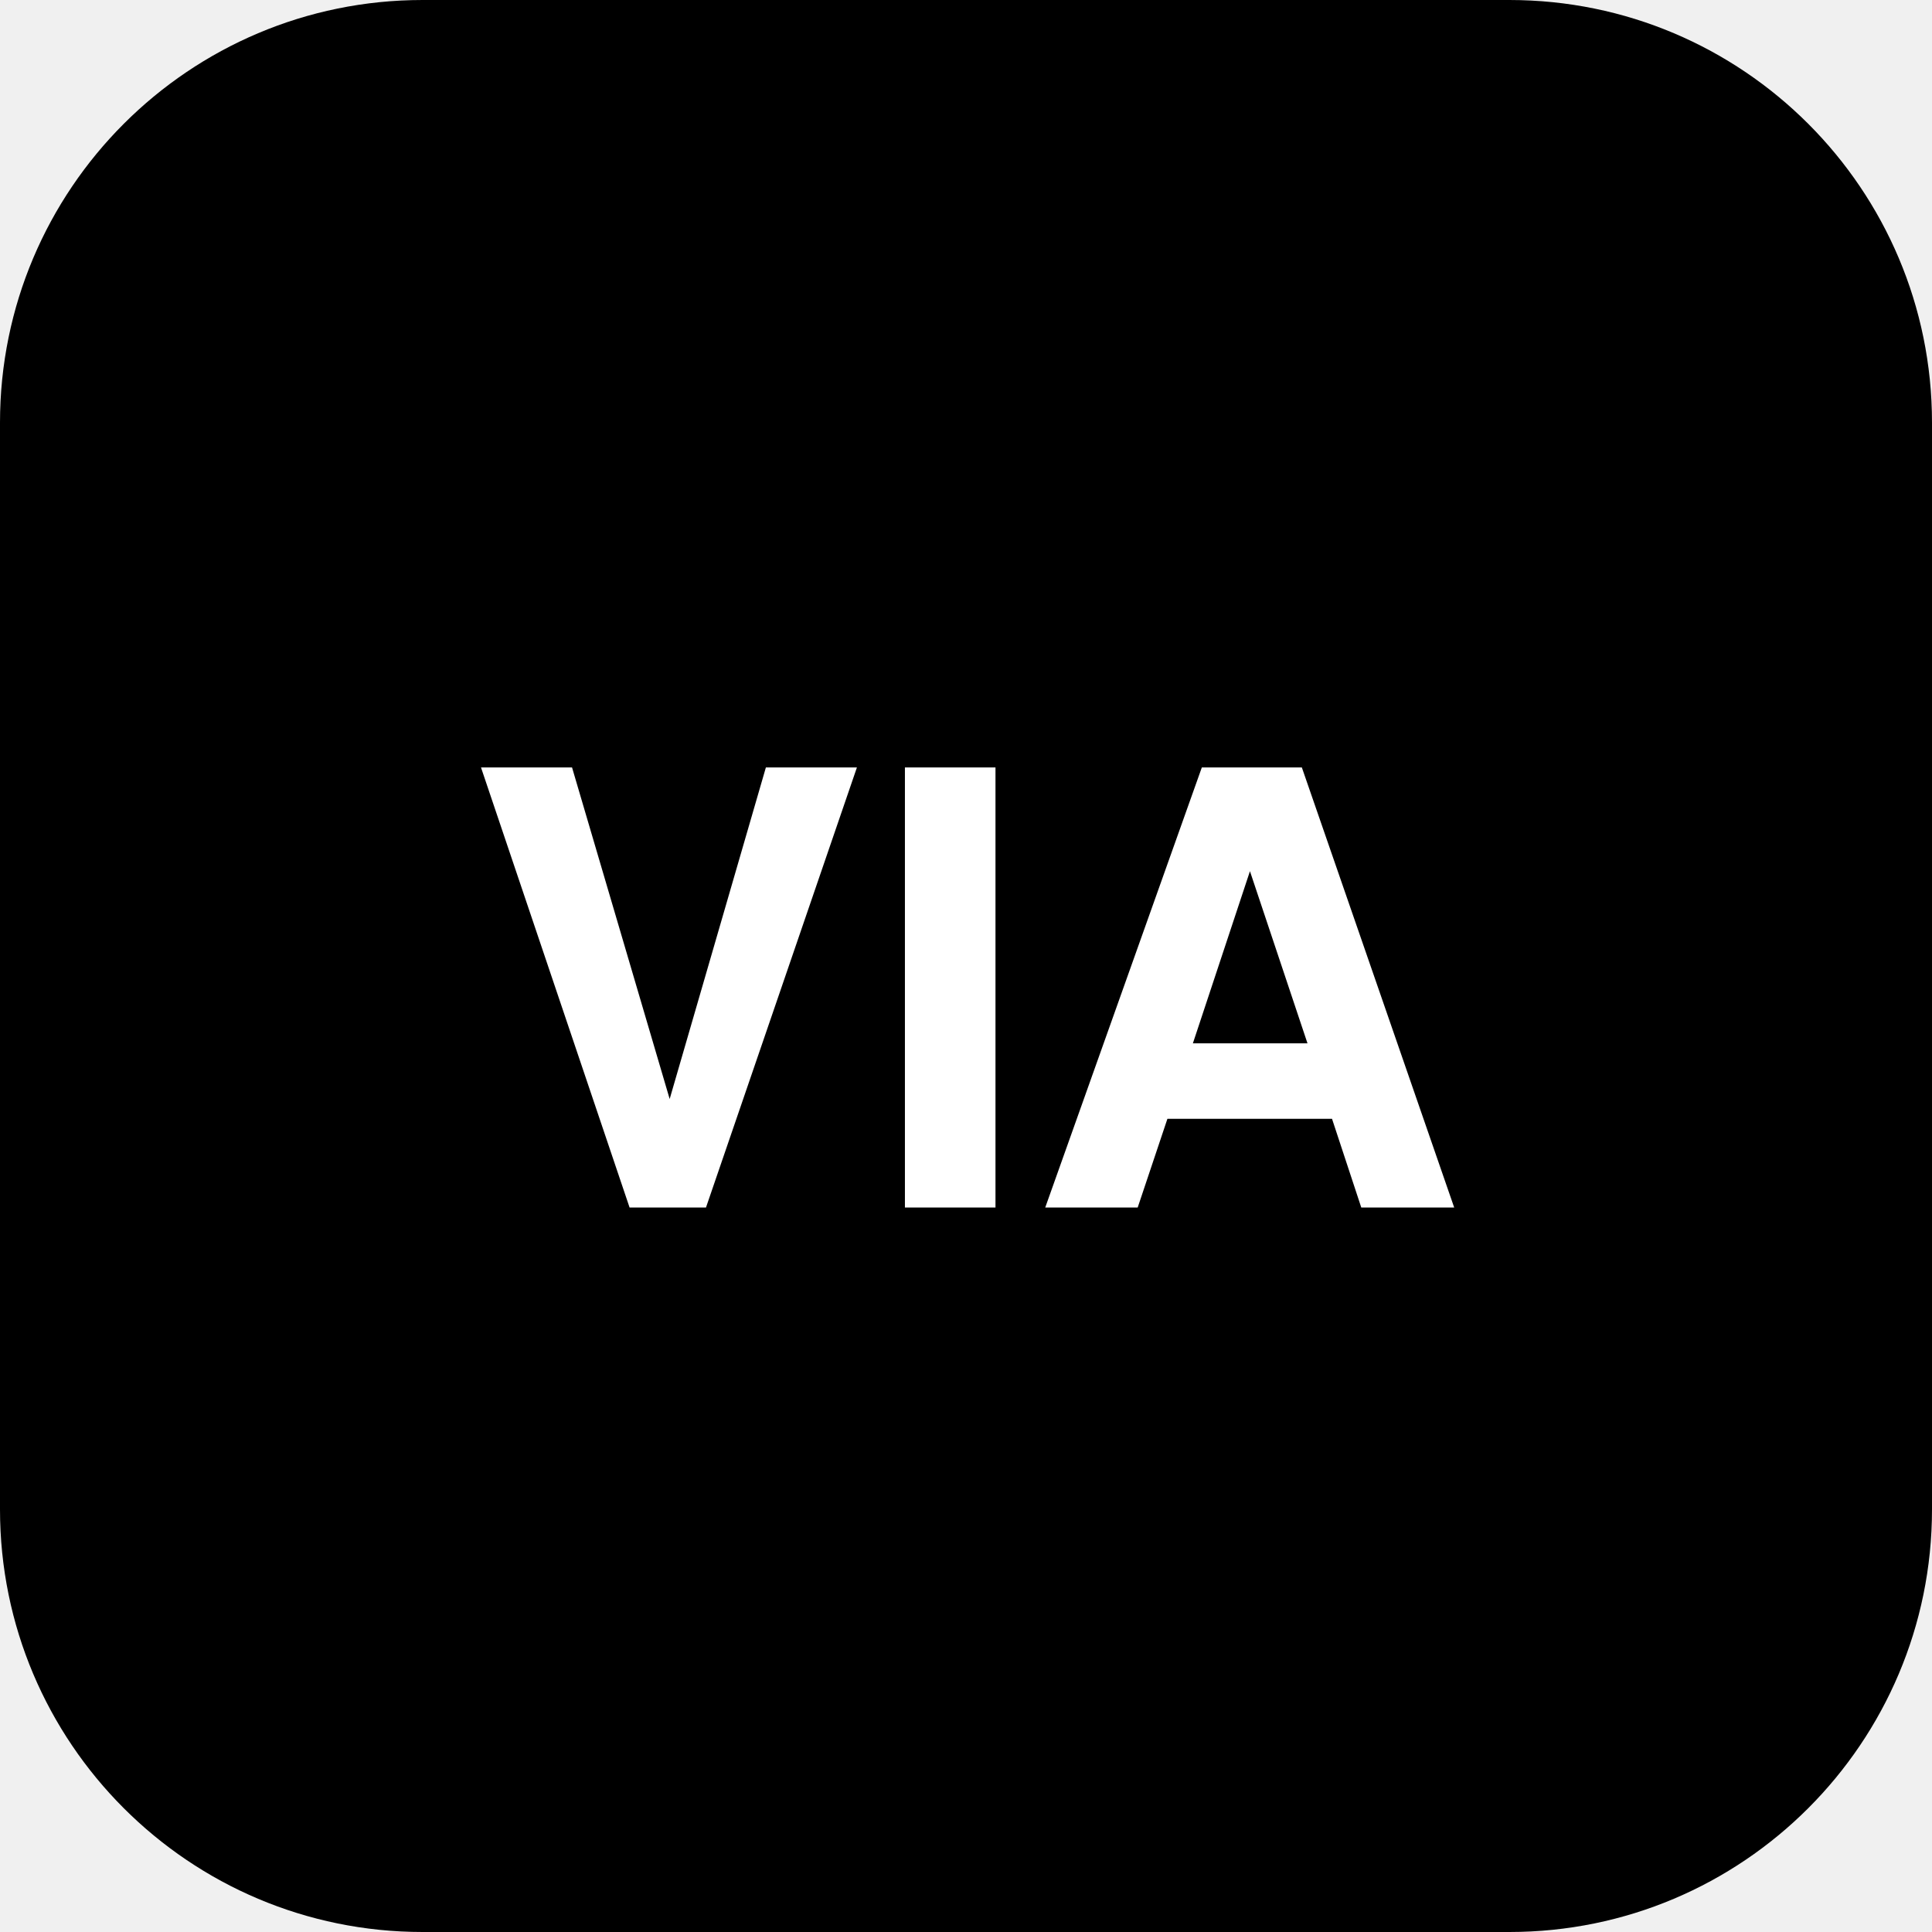
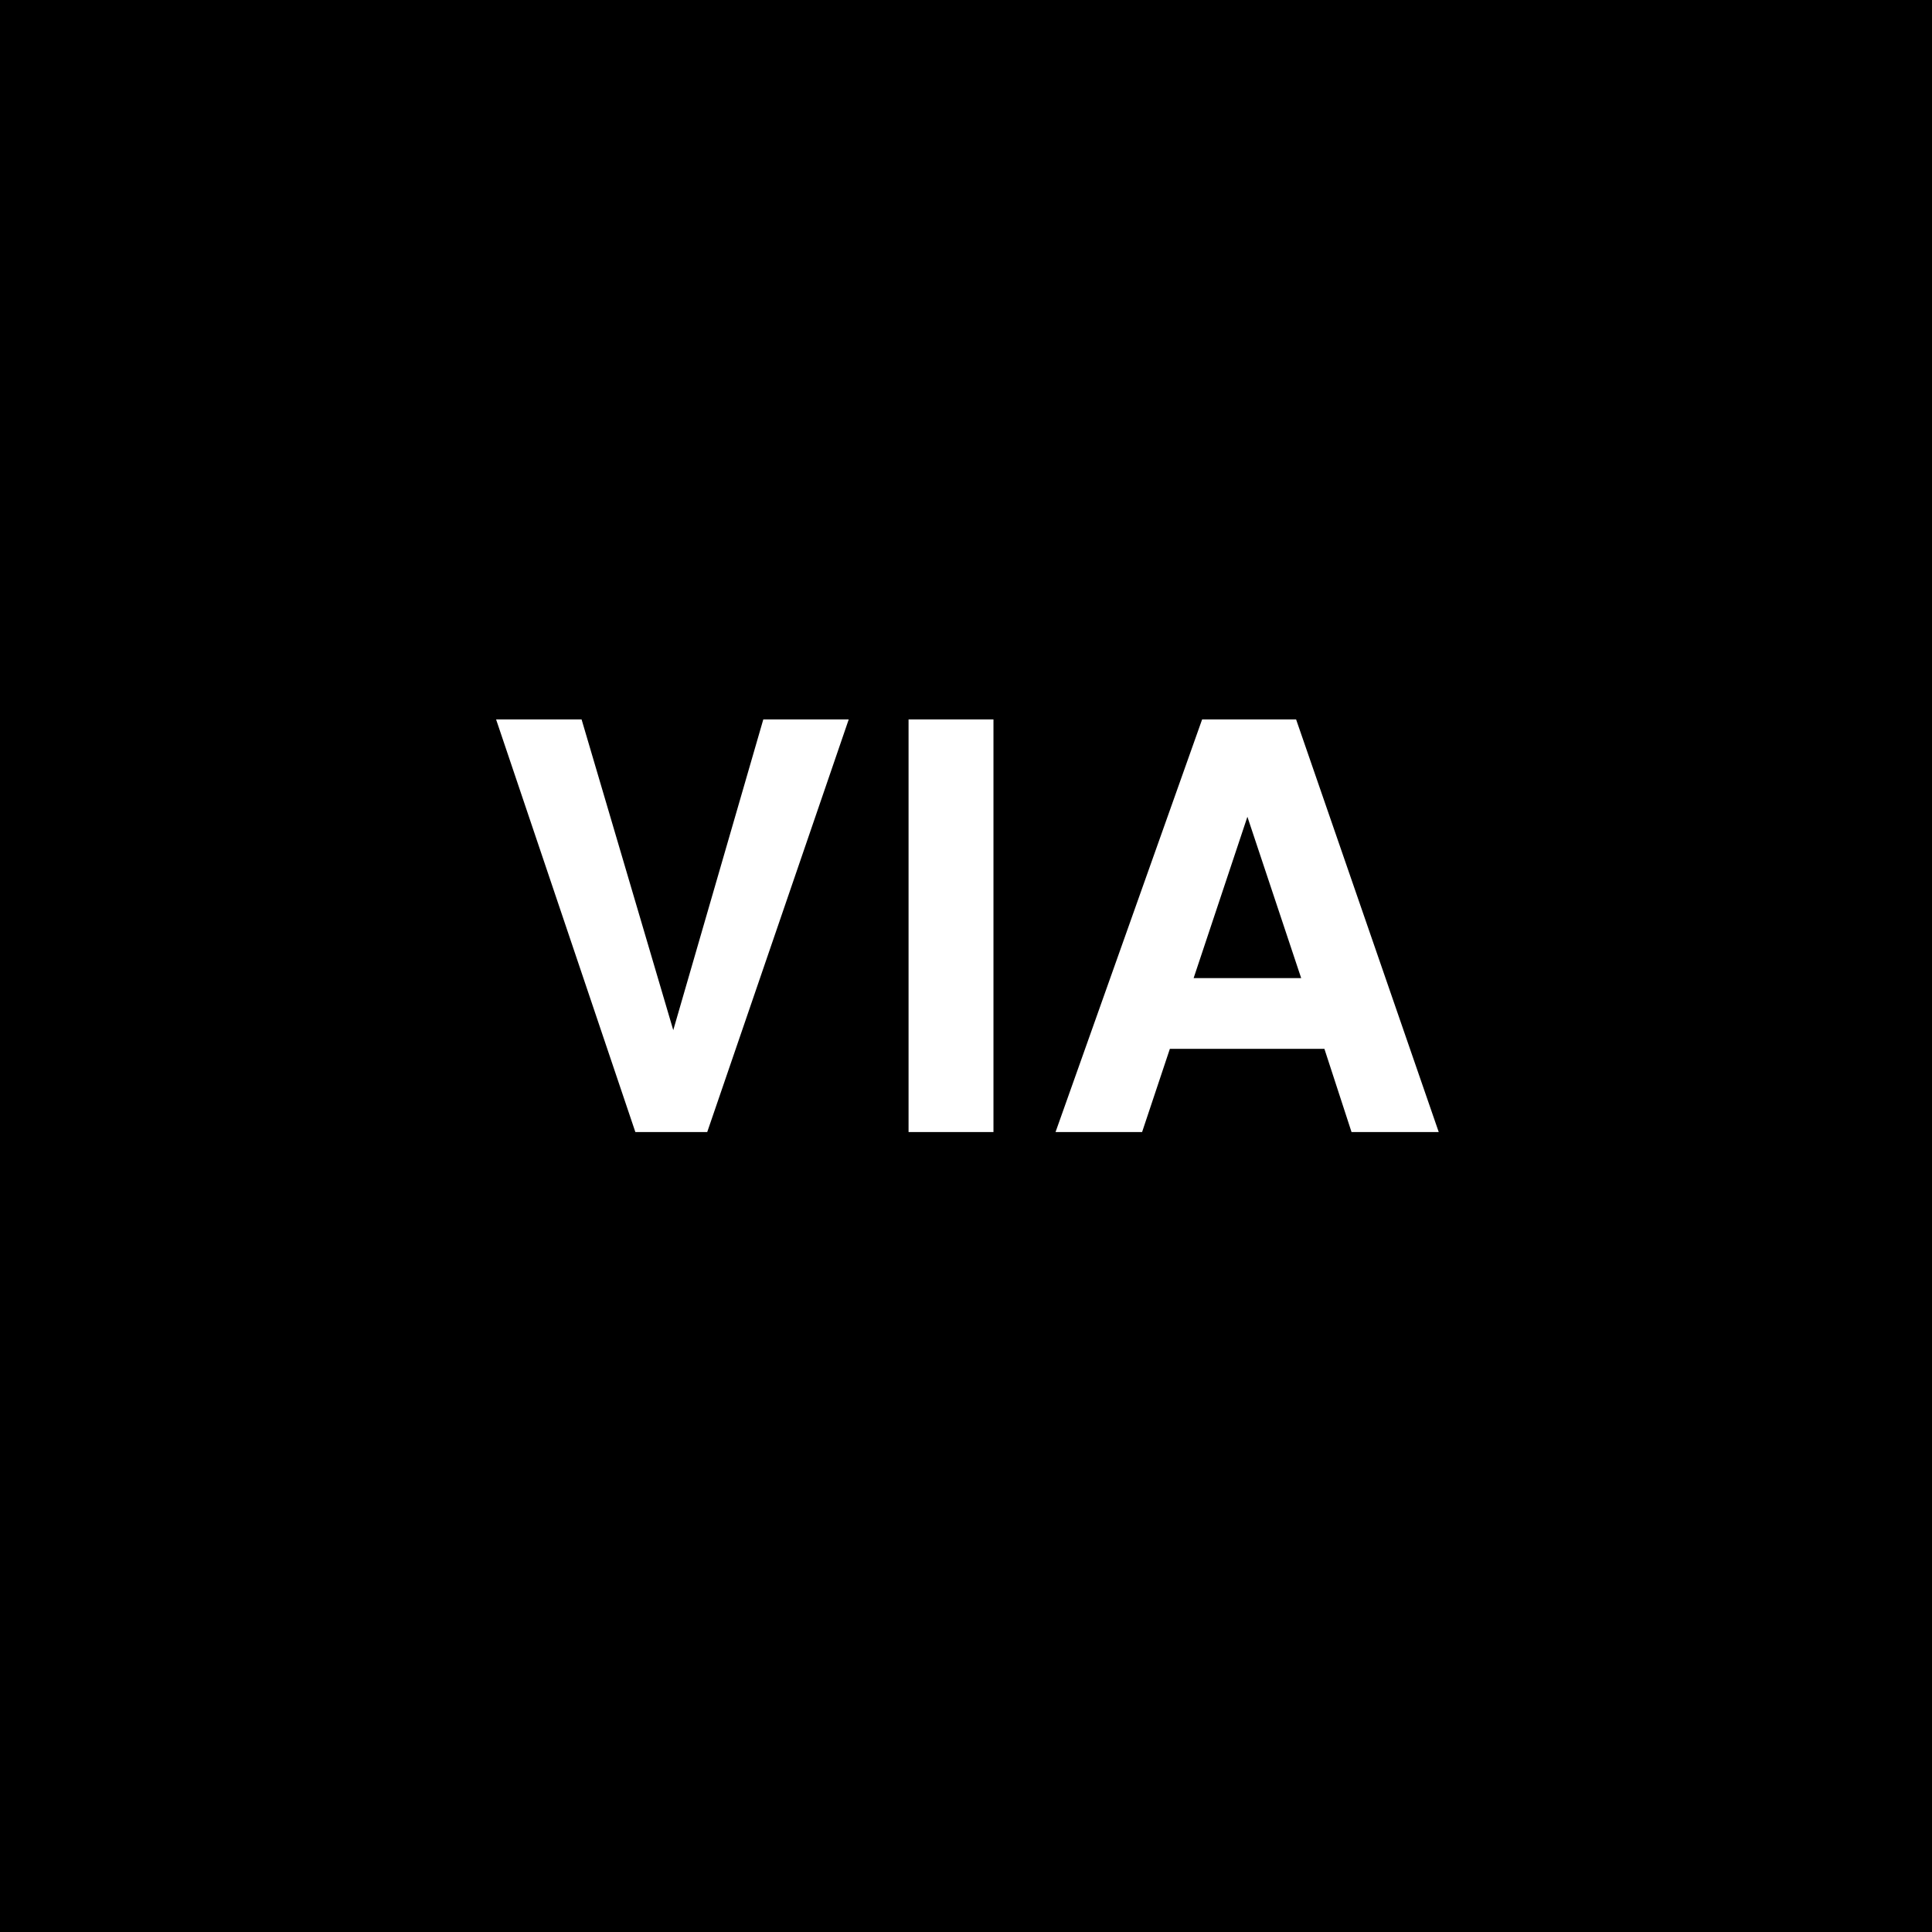
- <svg xmlns="http://www.w3.org/2000/svg" viewBox="0 0 64 64">
-   <rect width="64" height="64" rx="14" fill="#000" />
-   <text x="32" y="40" text-anchor="middle" font-family="Helvetica,Arial,sans-serif" font-weight="800" font-size="20" fill="#fff">VIA</text>
+ <svg xmlns="http://www.w3.org/2000/svg" viewBox="0 0 512 512">
+   <rect width="512" height="512" fill="#000" />
+   <text x="256" y="300" text-anchor="middle" font-family="Helvetica,Arial,sans-serif" font-weight="800" font-size="150" letter-spacing="4" fill="#fff">VIA</text>
</svg>
